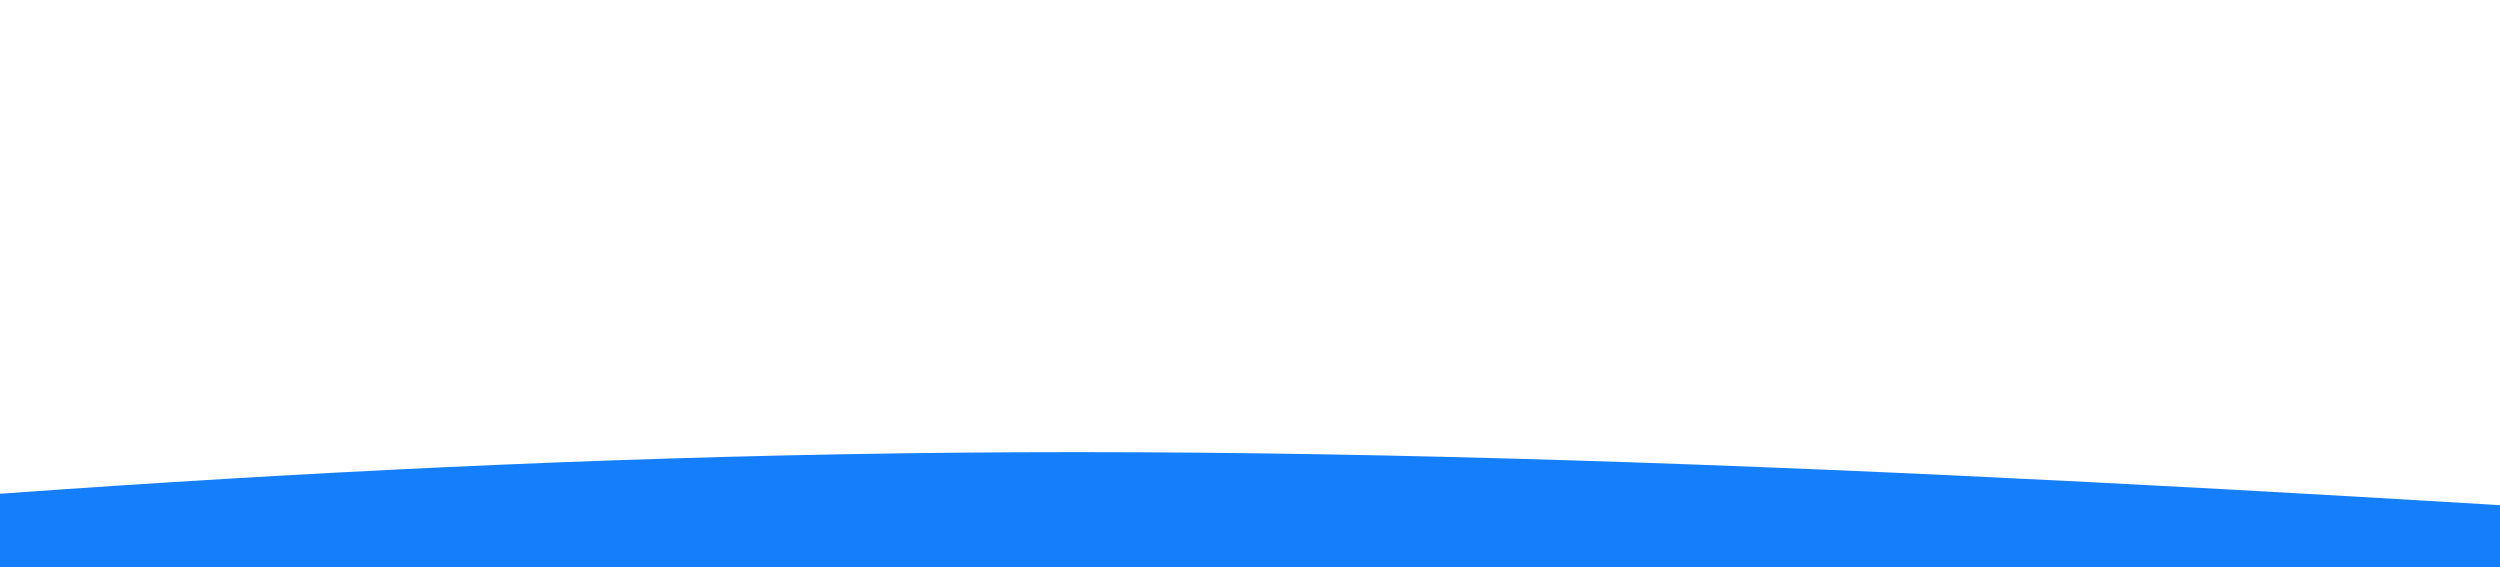
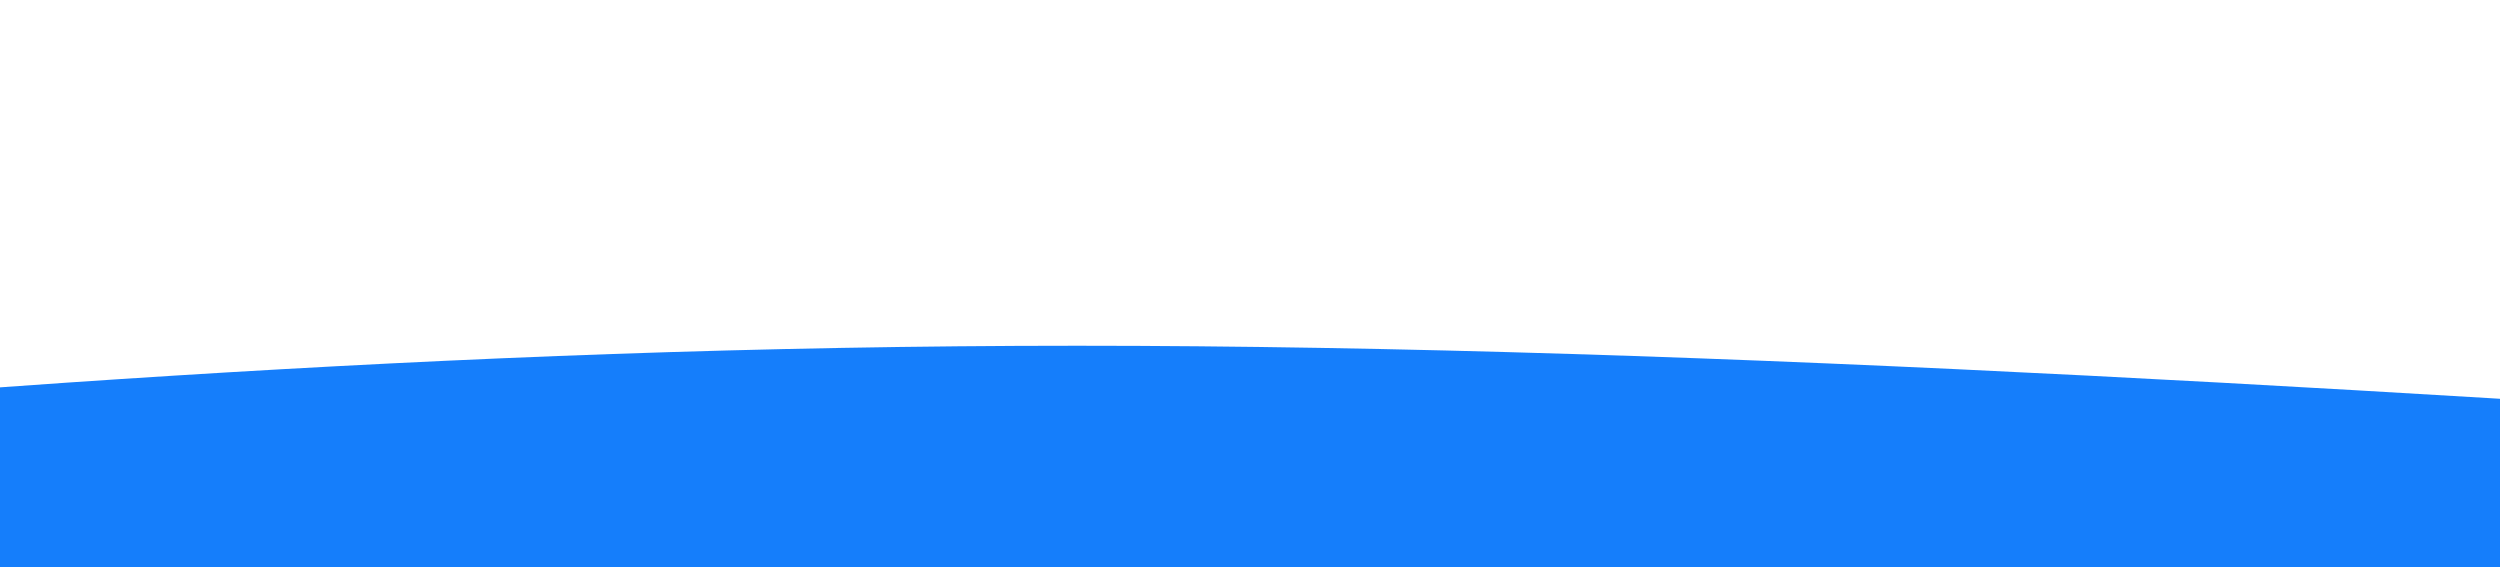
- <svg xmlns="http://www.w3.org/2000/svg" width="100%" height="100%" id="svg" viewBox="250 -70 940 213">
+ <svg xmlns="http://www.w3.org/2000/svg" width="100%" height="100%" id="svg" viewBox="250 -30 940 213">
  <path d="M 0,683 C 0,683 0,136 0,136 C 207.5,118 415,100 655,100 C 895,100 1167.5,118 1440,136 C 1440,136 1440,683 1440,683 Z" stroke="none" stroke-width="0" fill="#157EFB" fill-opacity="1" class="path-0" />
  <path d="M 0,683 C 0,683 0,273 0,273 C 248,289.5 496,306 736,306 C 976,306 1208,289.5 1440,273 C 1440,273 1440,683 1440,683 Z" stroke="none" stroke-width="0" fill="#157EFB" fill-opacity="1" class="path-1" />
  <path d="M 0,683 C 0,683 0,409 0,409 C 290.5,418 581,427 821,427 C 1061,427 1250.5,418 1440,409 C 1440,409 1440,683 1440,683 Z" stroke="none" stroke-width="0" fill="#157EFB" fill-opacity="1" class="path-2" />
  <path d="M 0,683 C 0,683 0,546 0,546 C 273.5,523 547,500 787,500 C 1027,500 1233.5,523 1440,546 C 1440,546 1440,683 1440,683 Z" stroke="none" stroke-width="0" fill="#157EFB" fill-opacity="1" class="path-3" />
</svg>
